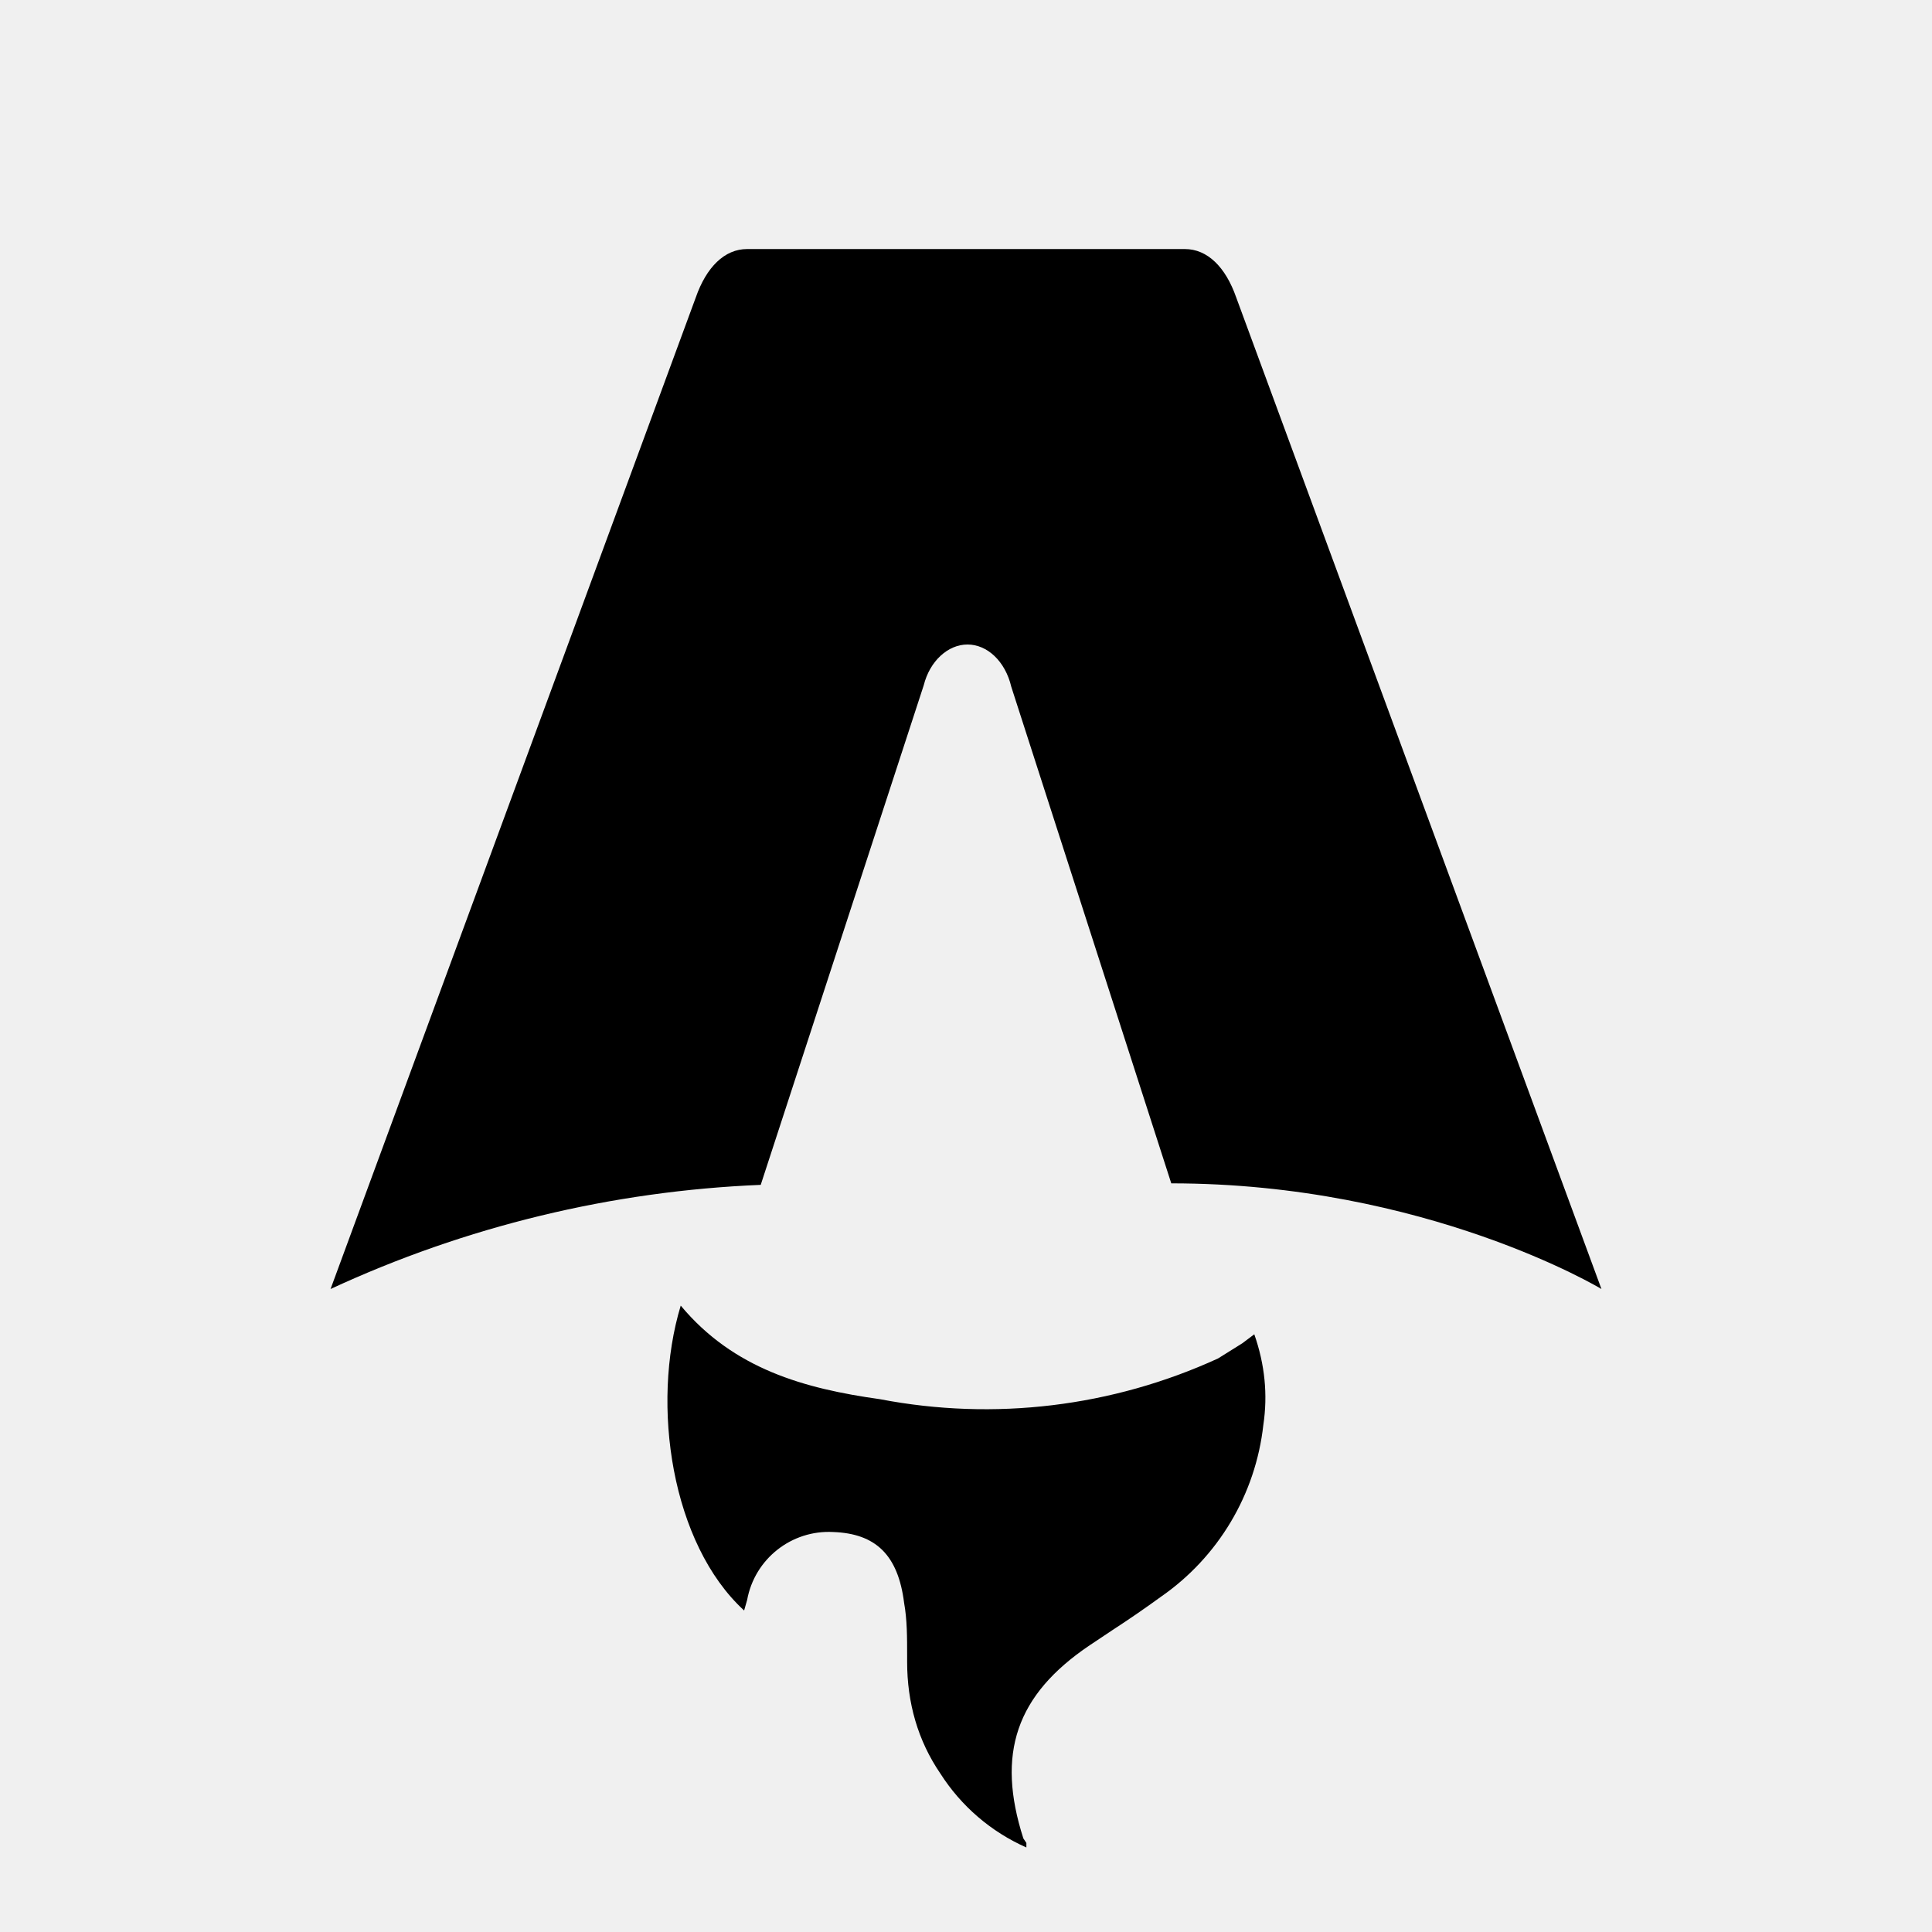
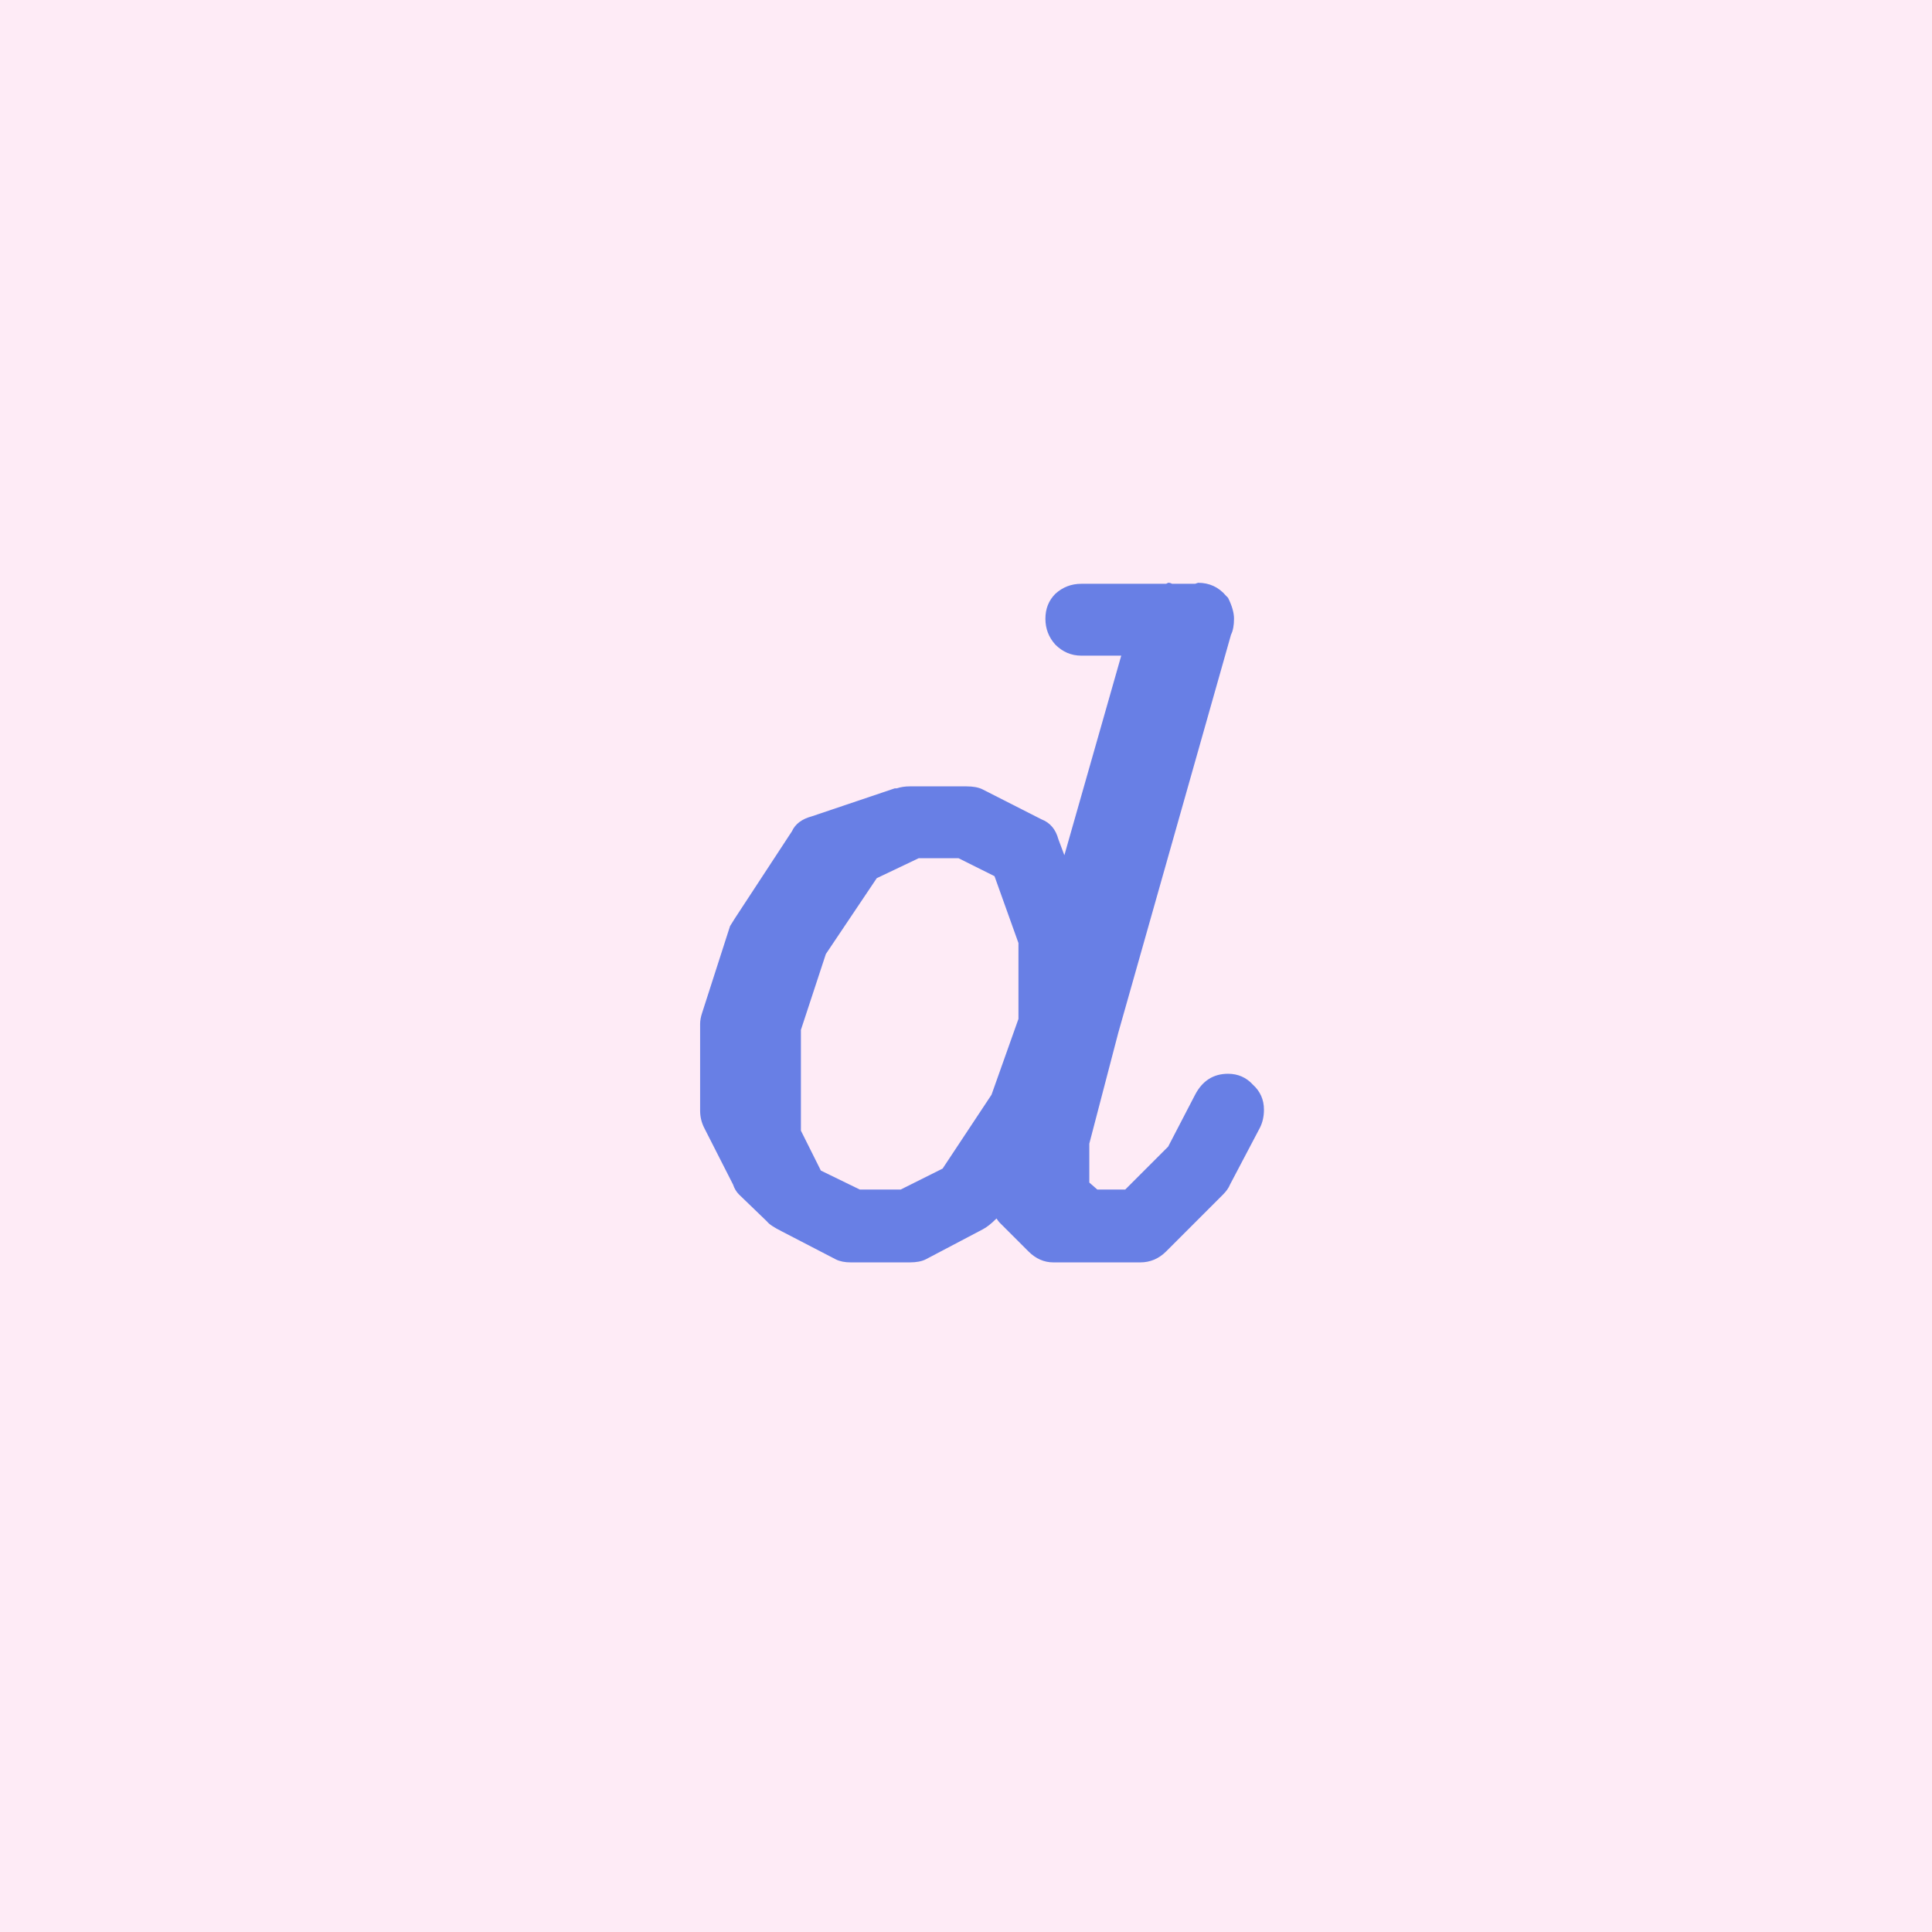
- <svg xmlns="http://www.w3.org/2000/svg" fill="none" viewBox="0 0 128 128">
-   <path d="M50.4 78.5a75.1 75.1 0 0 0-28.5 6.9l24.2-65.7c.7-2 1.9-3.2 3.4-3.2h29c1.5 0 2.7 1.2 3.4 3.2l24.2 65.7s-11.6-7-28.5-7L67 45.5c-.4-1.7-1.6-2.8-2.9-2.8-1.3 0-2.5 1.1-2.9 2.7L50.4 78.5Zm-1.1 28.2Zm-4.2-20.2c-2 6.6-.6 15.8 4.2 20.2a17.5 17.5 0 0 1 .2-.7 5.5 5.5 0 0 1 5.7-4.5c2.8.1 4.3 1.5 4.7 4.7.2 1.1.2 2.3.2 3.5v.4c0 2.7.7 5.2 2.2 7.4a13 13 0 0 0 5.7 4.9v-.3l-.2-.3c-1.8-5.6-.5-9.5 4.4-12.8l1.5-1a73 73 0 0 0 3.2-2.2 16 16 0 0 0 6.8-11.4c.3-2 .1-4-.6-6l-.8.6-1.6 1a37 37 0 0 1-22.4 2.7c-5-.7-9.7-2-13.2-6.2Z" />
-   <style>
-         path { fill: #000; }
-         @media (prefers-color-scheme: dark) {
-             path { fill: #FFF; }
-         }
-     </style>
+ <svg xmlns="http://www.w3.org/2000/svg" width="352" height="352" viewBox="0 0 352 352" fill="none">
+   <rect width="352" height="352" fill="#FEEBF6" />
+   <path d="M167.376 156.364L159.74 160L150.467 173.818L145.922 187.636V206L149.558 213.273L156.649 216.727H164.103L171.74 212.909L180.649 199.455L185.558 185.636V171.818L181.194 159.636L174.649 156.364H167.376ZM212.831 106.182H213.012C213.134 106.182 213.315 106.242 213.558 106.364C213.8 106.364 213.982 106.364 214.103 106.364H217.194H217.74L218.285 106.182C220.346 106.182 222.043 106.97 223.376 108.545L223.558 108.727L223.74 108.909C224.467 110.364 224.831 111.636 224.831 112.727C224.831 113.939 224.649 114.909 224.285 115.636L203.74 188.182L198.467 208.364V215.455L199.922 216.727H205.012L212.831 208.909L217.74 199.455C219.073 196.909 221.073 195.636 223.74 195.636C225.558 195.636 227.073 196.303 228.285 197.636C229.618 198.848 230.285 200.364 230.285 202.182C230.285 203.394 230.043 204.485 229.558 205.455L224.103 215.818C223.861 216.424 223.437 217.03 222.831 217.636L212.467 228C211.134 229.333 209.558 230 207.74 230H198.103H197.194H196.467H191.922C190.225 230 188.709 229.333 187.376 228L182.103 222.727C181.982 222.606 181.8 222.364 181.558 222C180.588 222.97 179.74 223.636 179.012 224L168.649 229.455C167.922 229.818 166.952 230 165.74 230H155.012C153.922 230 153.012 229.818 152.285 229.455L142.467 224.364C141.012 223.636 140.103 223.03 139.74 222.545L134.649 217.636C134.164 217.152 133.8 216.545 133.558 215.818L128.285 205.455C127.8 204.485 127.558 203.455 127.558 202.364V186.545C127.558 185.939 127.679 185.273 127.922 184.545L133.012 168.727L133.922 167.273L144.285 151.455C144.891 150.121 146.103 149.212 147.922 148.727L163.012 143.636H163.376C164.103 143.394 164.891 143.273 165.74 143.273H166.467H176.103C177.315 143.273 178.285 143.455 179.012 143.818L189.74 149.273C191.315 149.879 192.346 151.091 192.831 152.909L193.922 155.818L204.285 119.455H197.194H197.012C195.194 119.455 193.618 118.788 192.285 117.455C191.073 116.121 190.467 114.545 190.467 112.727C190.467 110.909 191.073 109.394 192.285 108.182C193.618 106.97 195.194 106.364 197.012 106.364H197.194H211.922C212.043 106.364 212.225 106.364 212.467 106.364C212.709 106.242 212.831 106.182 212.831 106.182Z" fill="#687FE5" />
</svg>
